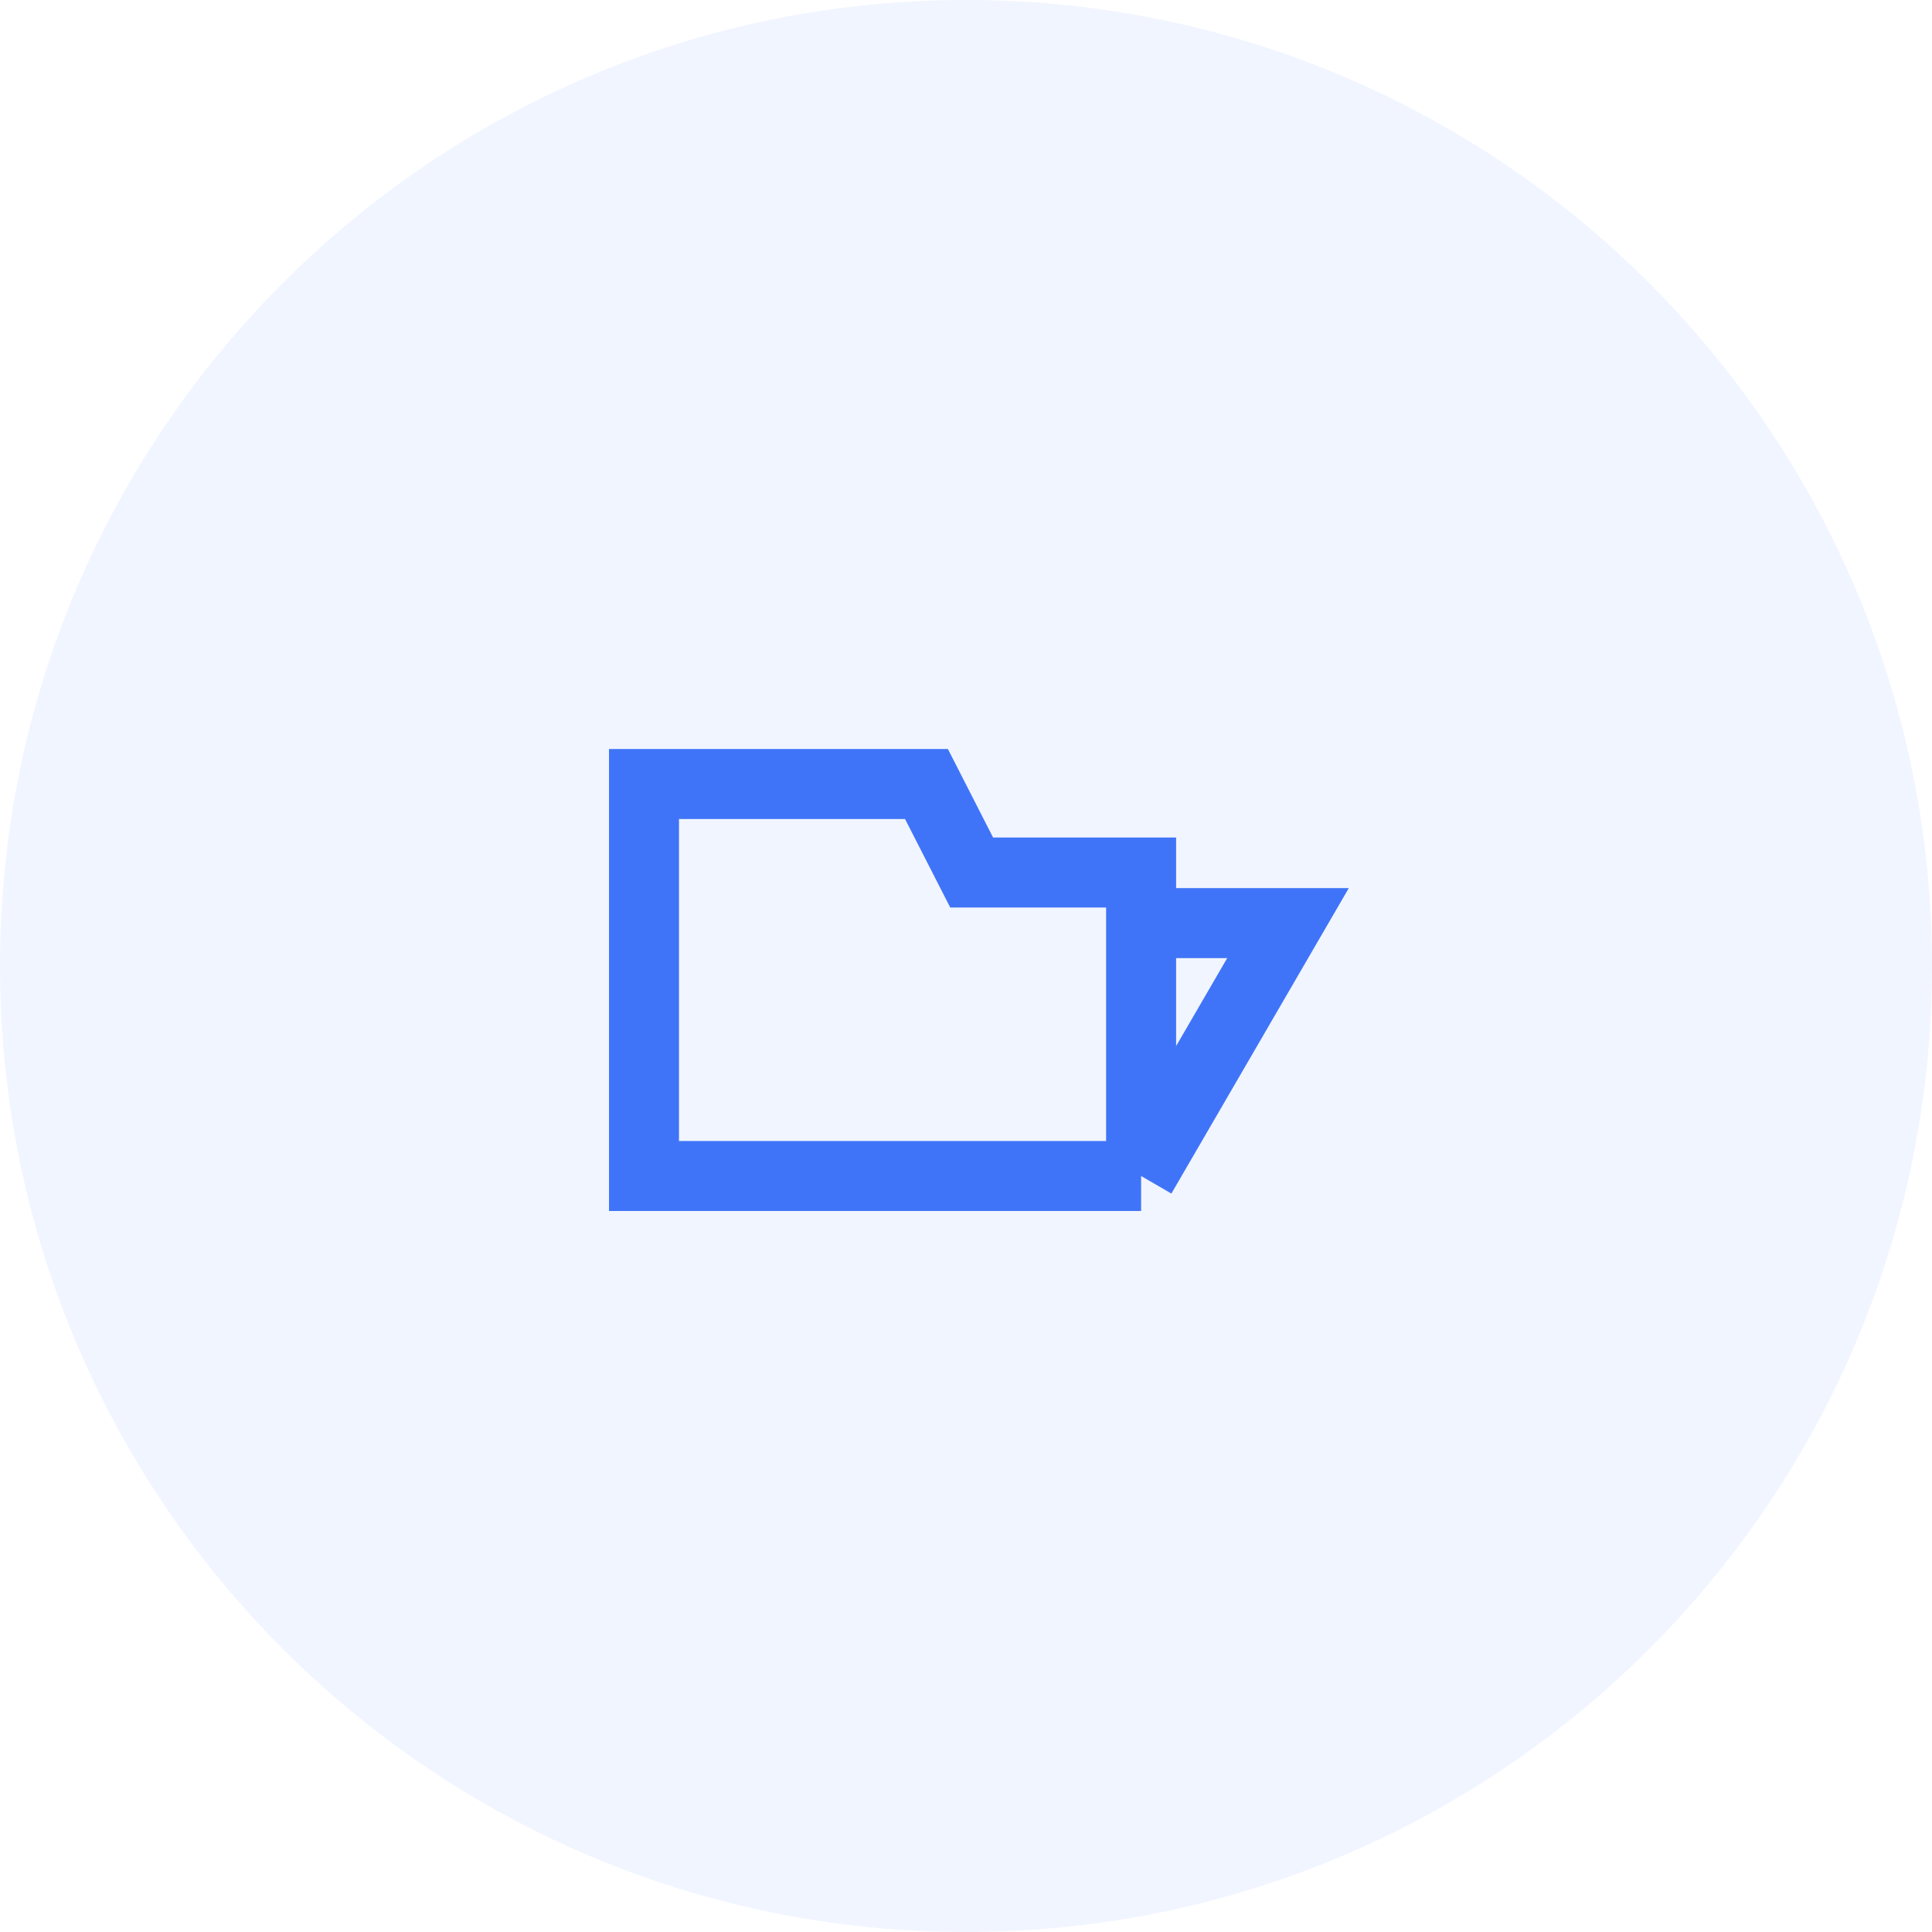
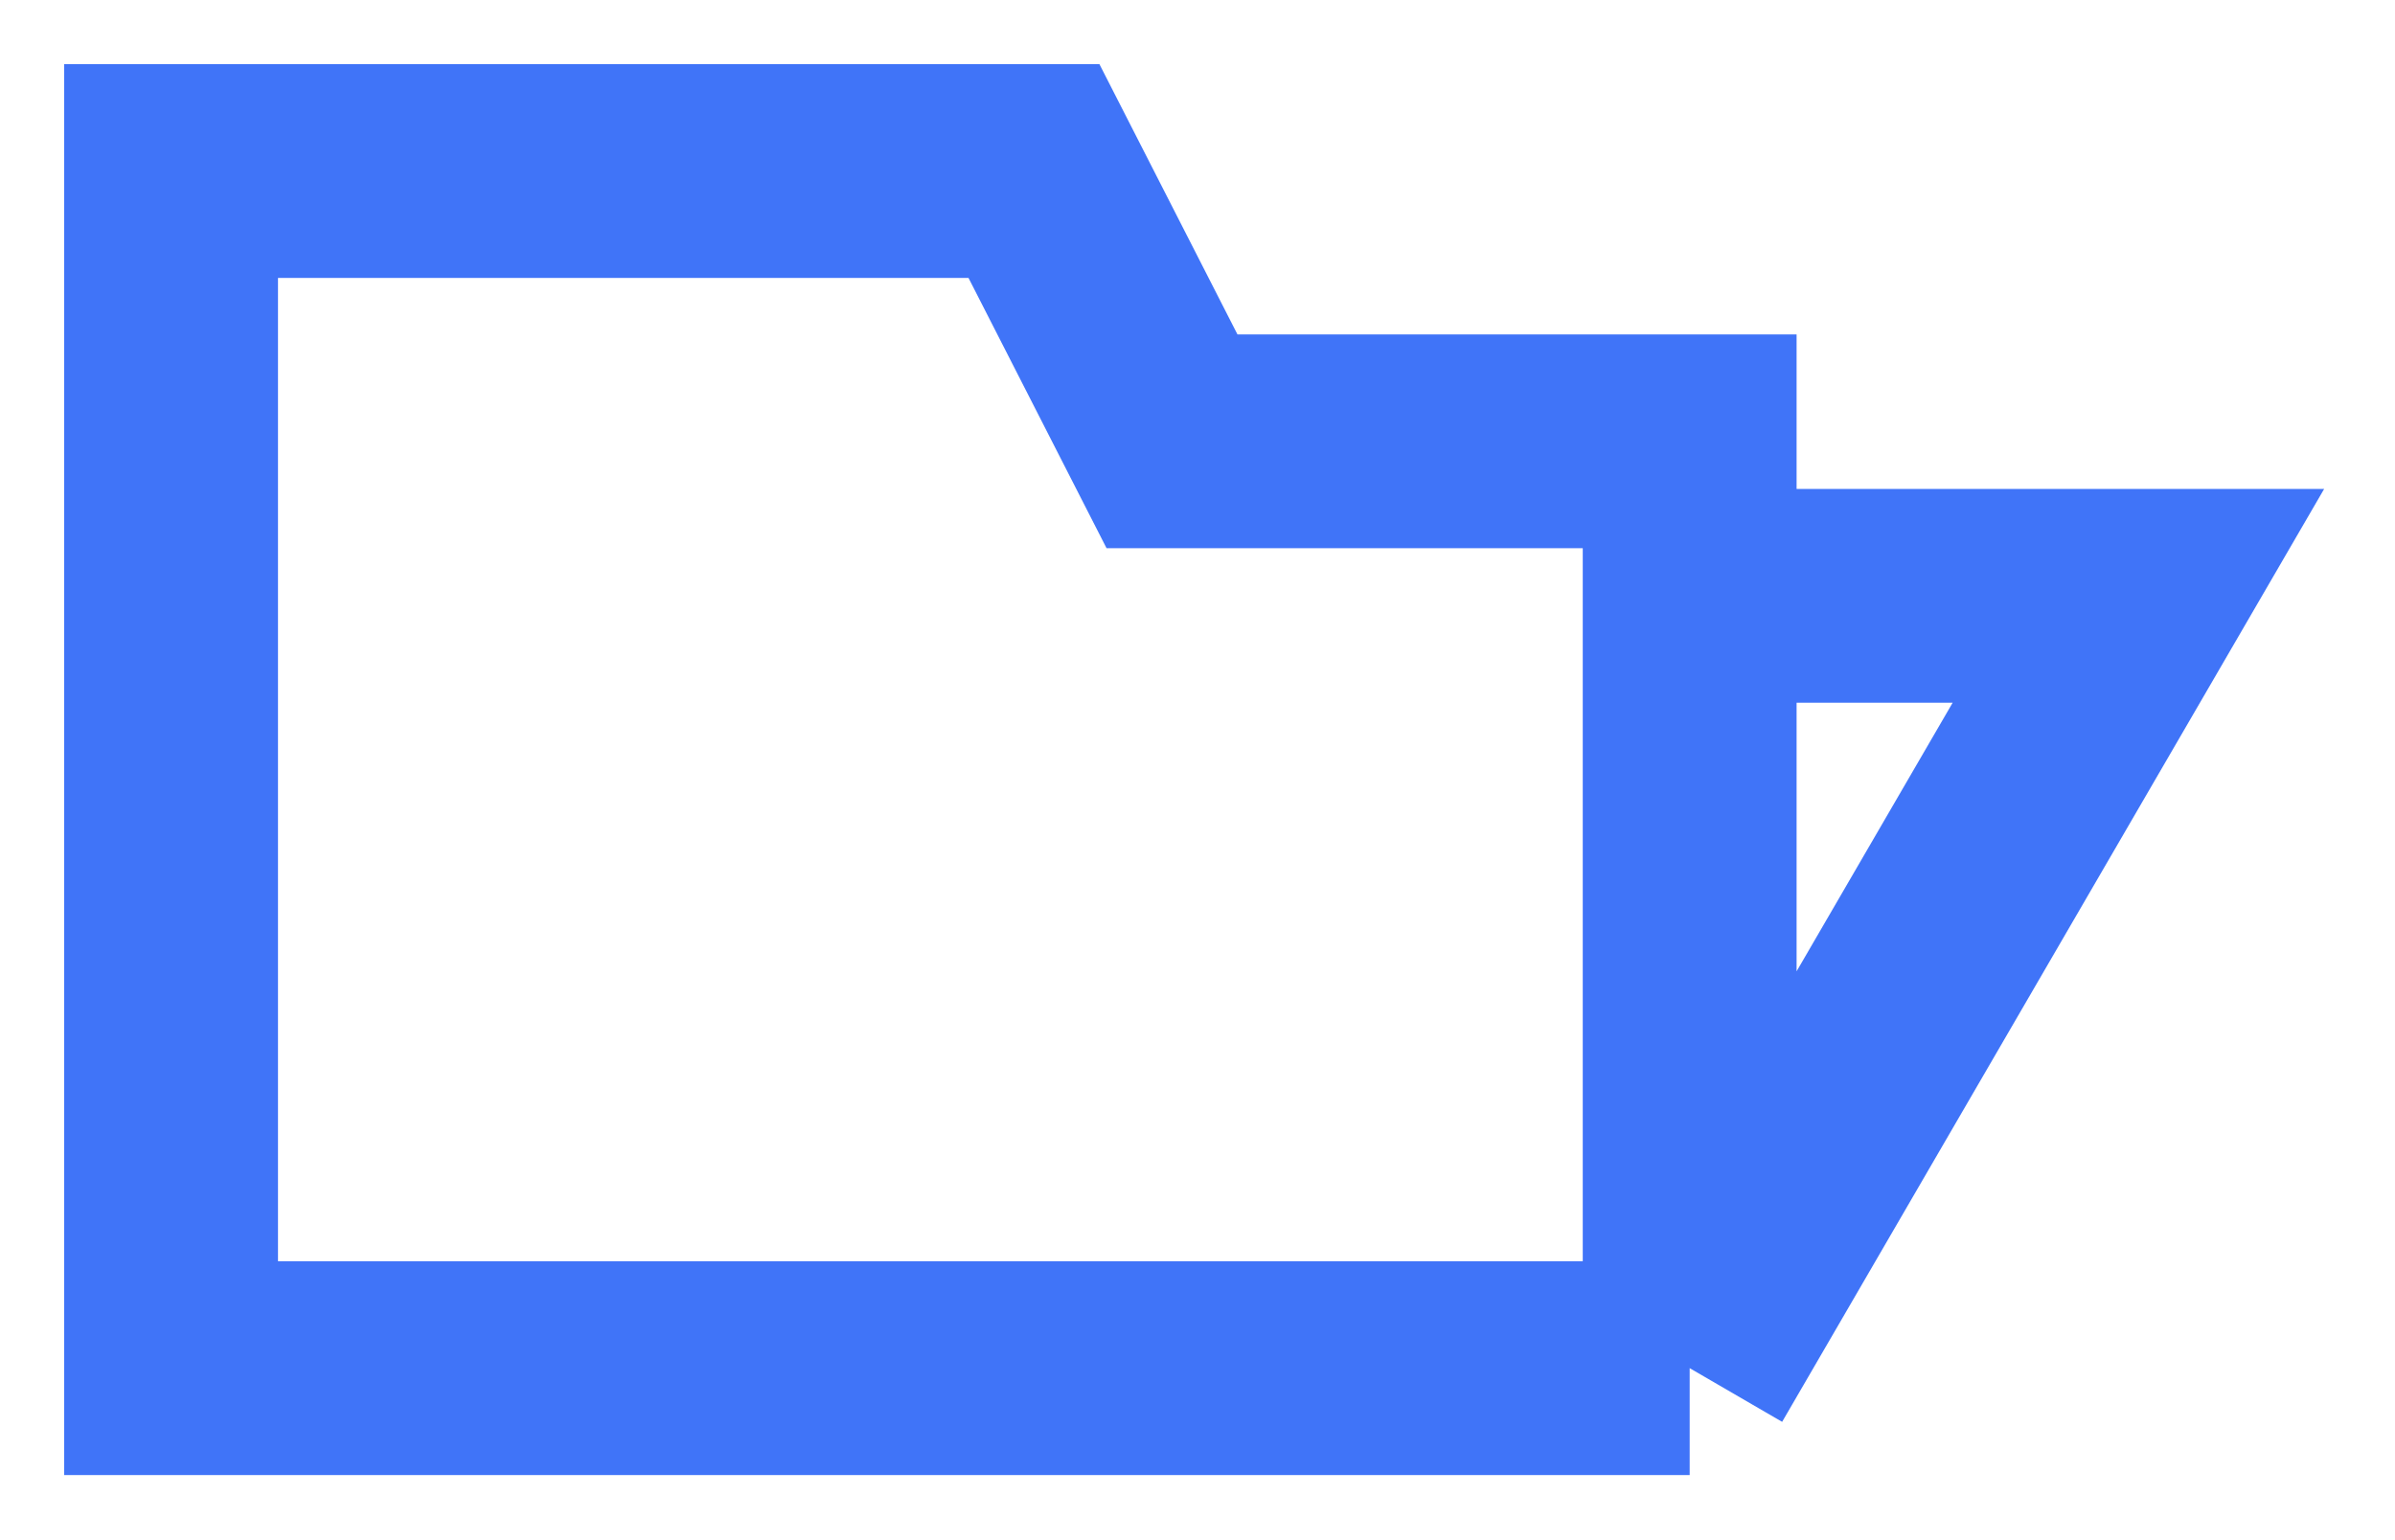
- <svg xmlns="http://www.w3.org/2000/svg" width="69" height="69" viewBox="0 0 69 69" fill="none">
-   <circle cx="34.5" cy="34.5" r="34.5" fill="#F1F5FF" />
-   <path d="M40.754 42H33.088H30.199H23V31.95V28H33.088L34.702 31.161H40.754V32.968M40.754 42L46 32.968H40.754M40.754 42V32.968" stroke="#4074F8" stroke-width="2.5" />
+ <svg xmlns="http://www.w3.org/2000/svg" width="28" height="18" viewBox="0 0 28 18" fill="none">
+   <path d="M19.754 16H12.088H9.199H2V5.95V2H12.088L13.702 5.161H19.754V6.968M19.754 16L25 6.968H19.754M19.754 16V6.968" stroke="#4074F8" stroke-width="2.5" />
</svg>
